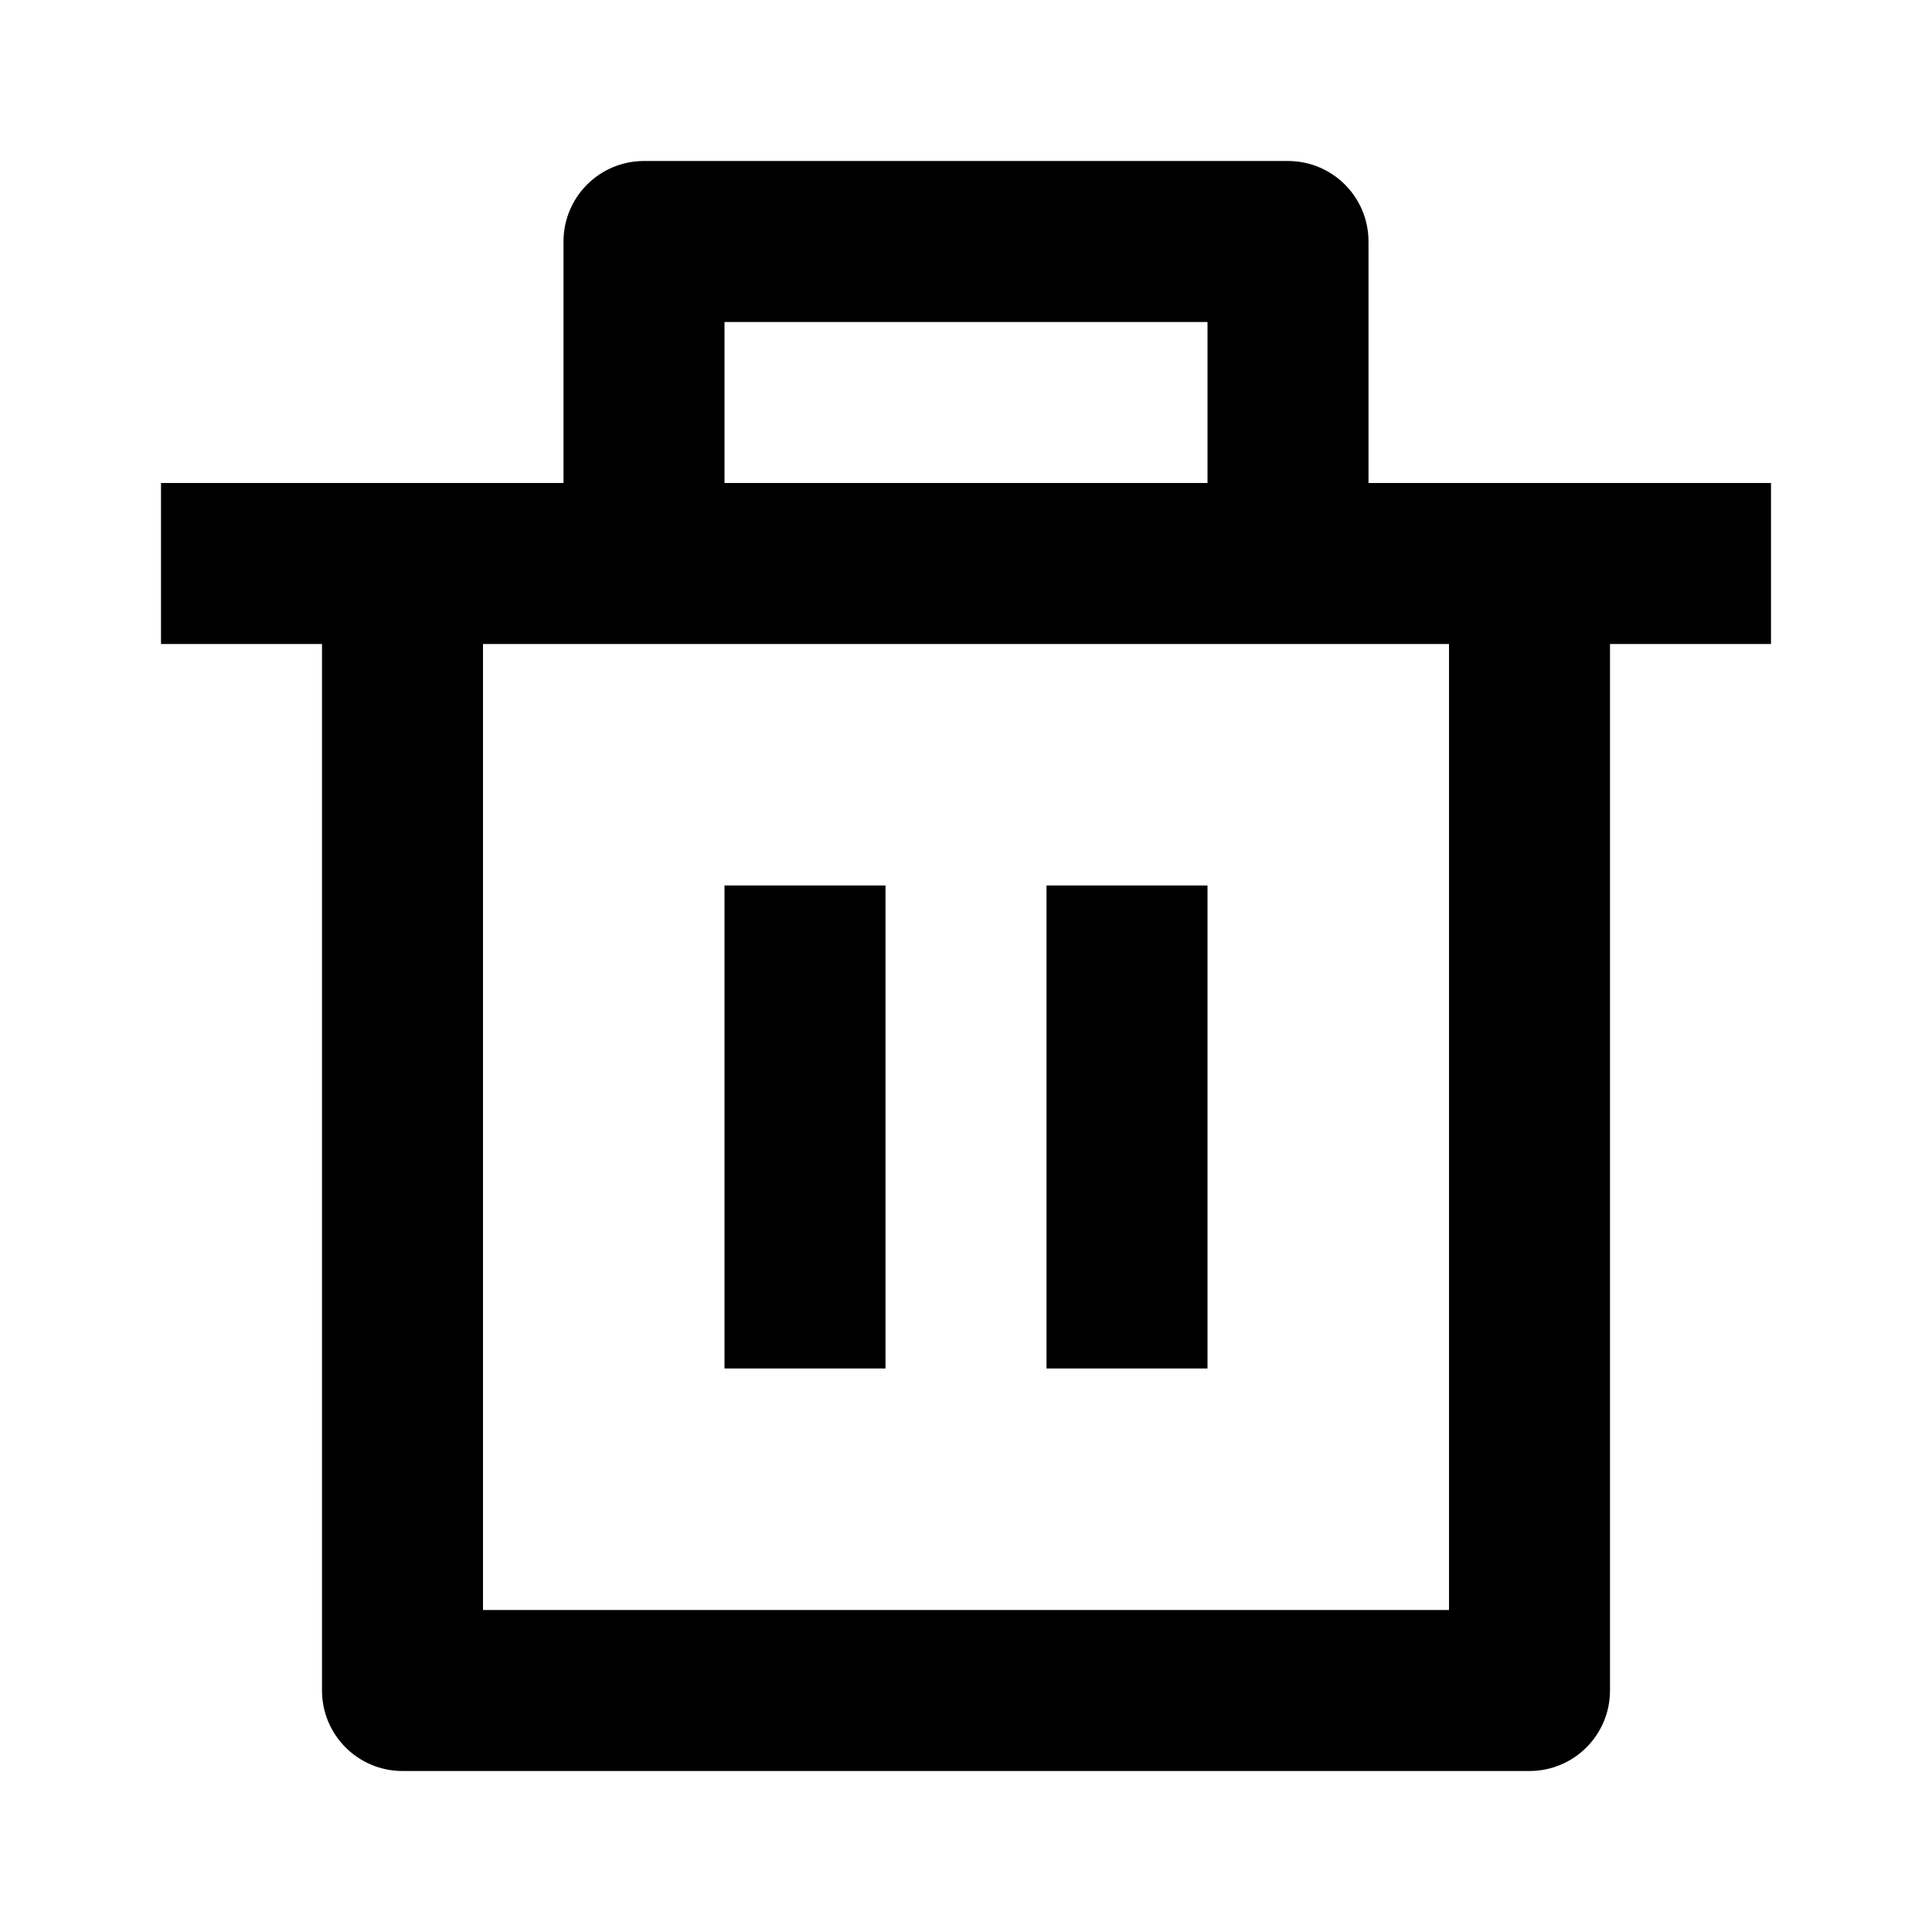
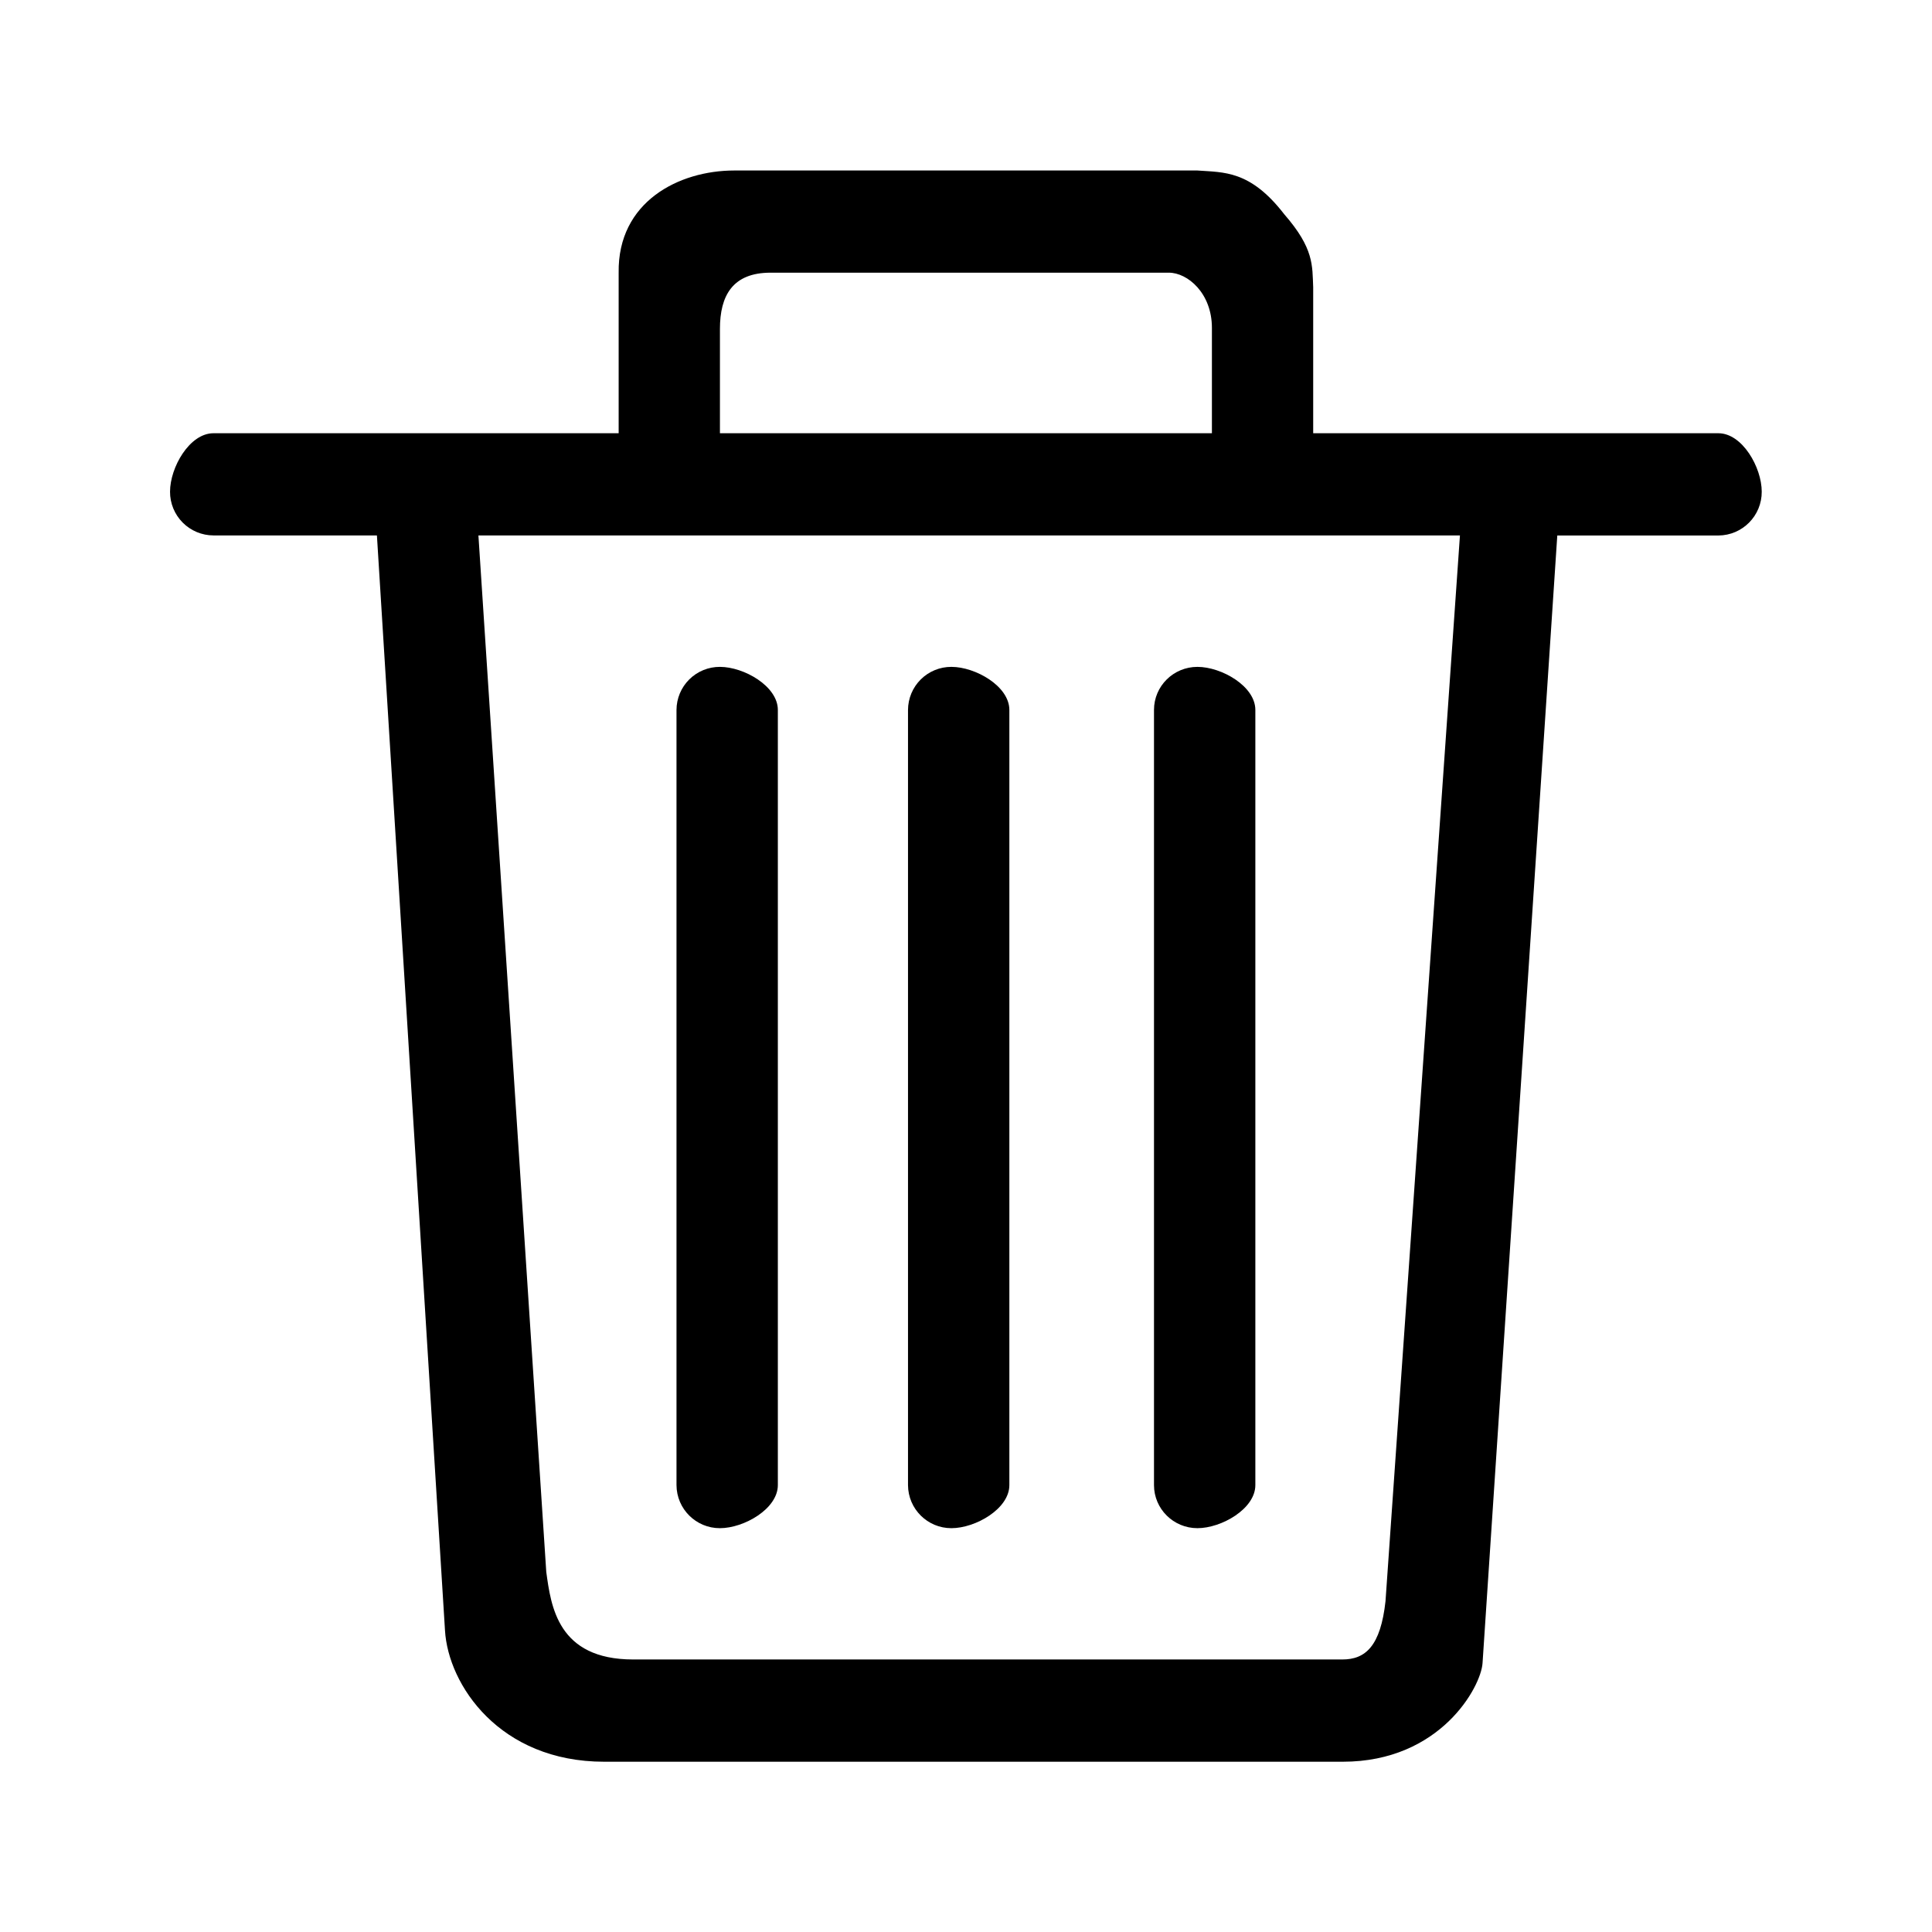
- <svg xmlns="http://www.w3.org/2000/svg" width="1em" height="1em" viewBox="0 0 24 24">
-   <path fill="currentColor" d="M17 6h5v2h-2v13a1 1 0 0 1-1 1H5a1 1 0 0 1-1-1V8H2V6h5V3a1 1 0 0 1 1-1h8a1 1 0 0 1 1 1zm1 2H6v12h12zm-9 3h2v6H9zm4 0h2v6h-2zM9 4v2h6V4z" />
+ <svg xmlns="http://www.w3.org/2000/svg" viewBox="0 0 1024 1024">
+   <path transform="translate(0,896) scale(1,-1)" d="M358.558 108.857V519.723a22.902 22.902 0 0 0 23.022 22.821c12.696 0 30.696-10.205 30.696-22.821v-410.866c0-12.576-17.96-22.821-30.696-22.821a22.942 22.942 0 0 0-23.022 22.821z m122.705 0V519.723a22.902 22.902 0 0 0 23.022 22.821c12.696 0 30.696-10.205 30.696-22.821v-410.866c0-12.576-17.96-22.821-30.696-22.821a22.942 22.942 0 0 0-23.022 22.821z m130.379 0V519.723c0 12.616 10.286 22.821 23.022 22.821s30.696-10.205 30.696-22.821v-410.866c0-12.576-17.96-22.821-30.696-22.821s-23.022 10.246-23.022 22.821z m122.705-61.513l39.455 564.871H253.572l35.96-549.362c2.491-18.08 5.987-46.406 46.045-46.406h375.83c12.415-0.04 20.33 7.192 22.942 30.897z m-22.621-85.098H320.228c-55.366 0-82.688 40.661-84.375 69.629L199.773 612.214H113.148A23.062 23.062 0 0 0 90.125 635.397c0 12.817 10.286 30.978 23.022 30.978h214.754V751.473C327.34 789.08 359.804 805.634 389.215 805.634h245.411c13.942-1.045 27.964 0.241 46.045-23.183 15.911-18.241 14.826-27.281 15.348-38.692v-77.384h214.754c12.696 0 22.982-18.121 22.982-30.978a23.103 23.103 0 0 0-22.982-23.223H825.393l-39.616-597.656c-0.804-12.536-22.299-52.272-74.049-52.272zM619.518 751.473H408.42c-20.129 0-26.839-12.174-26.839-29.812v-55.286h260.759v55.848c0 18.362-12.857 29.25-22.821 29.25z" />
</svg>
